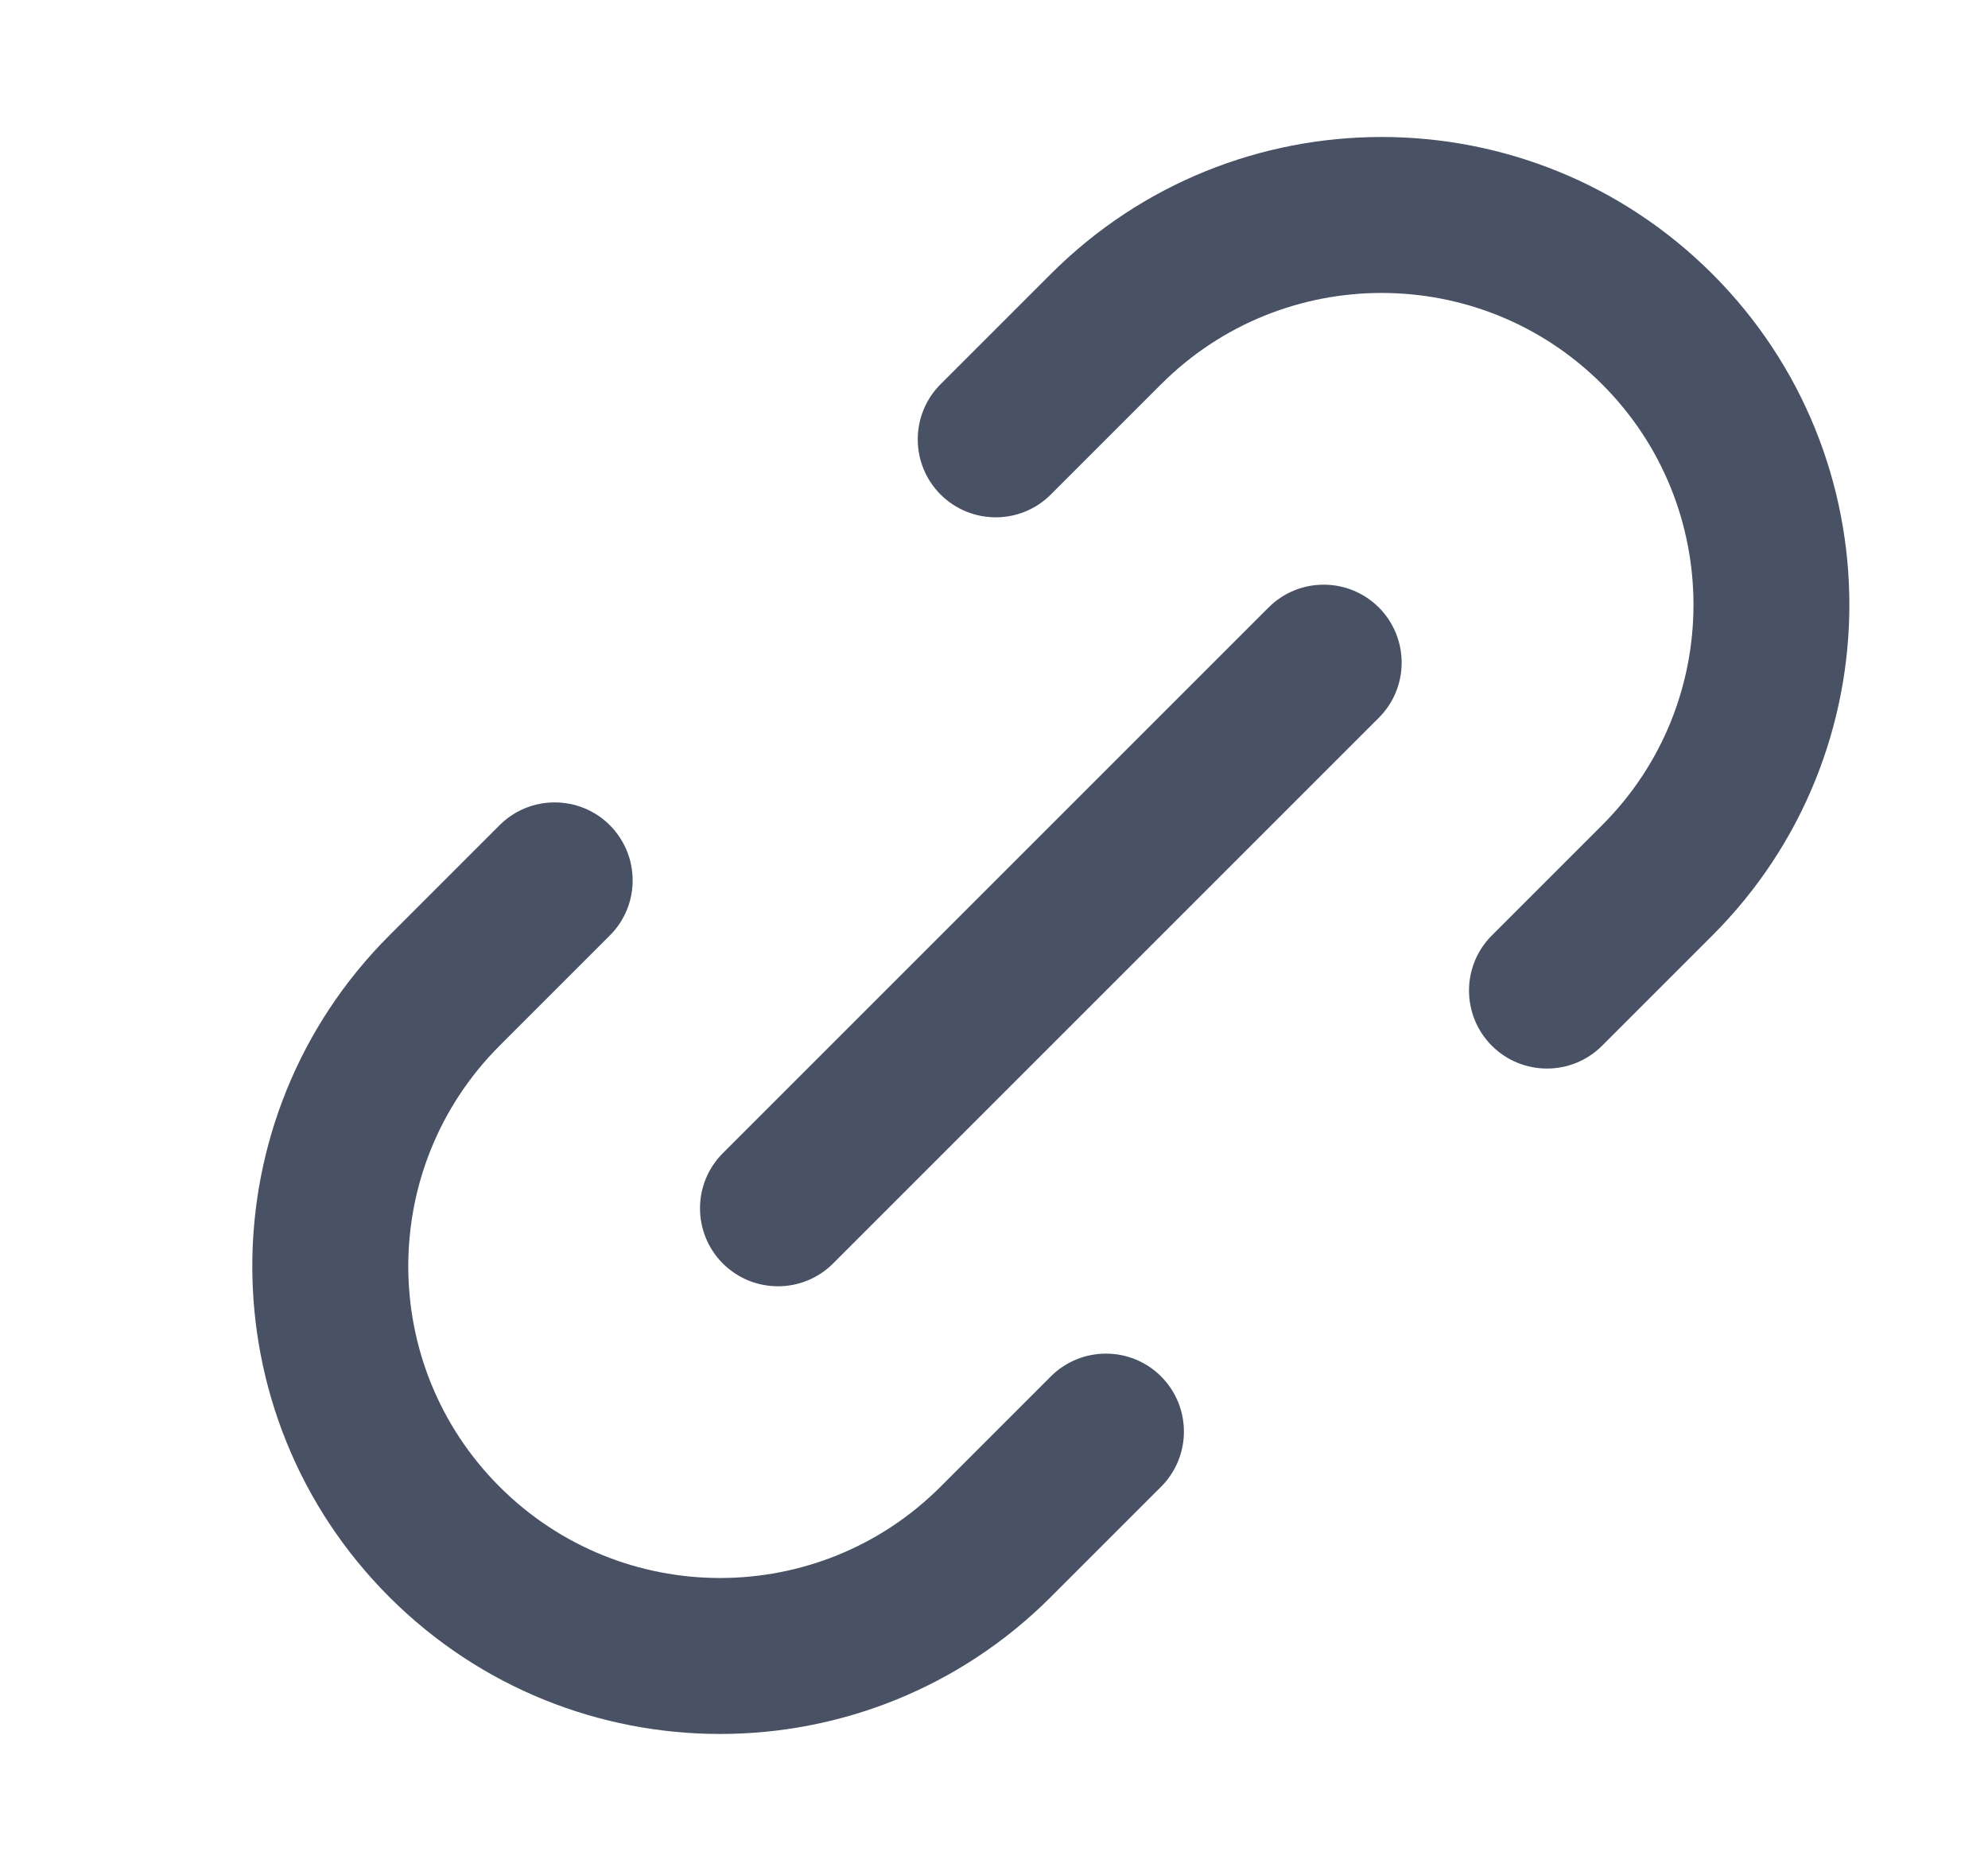
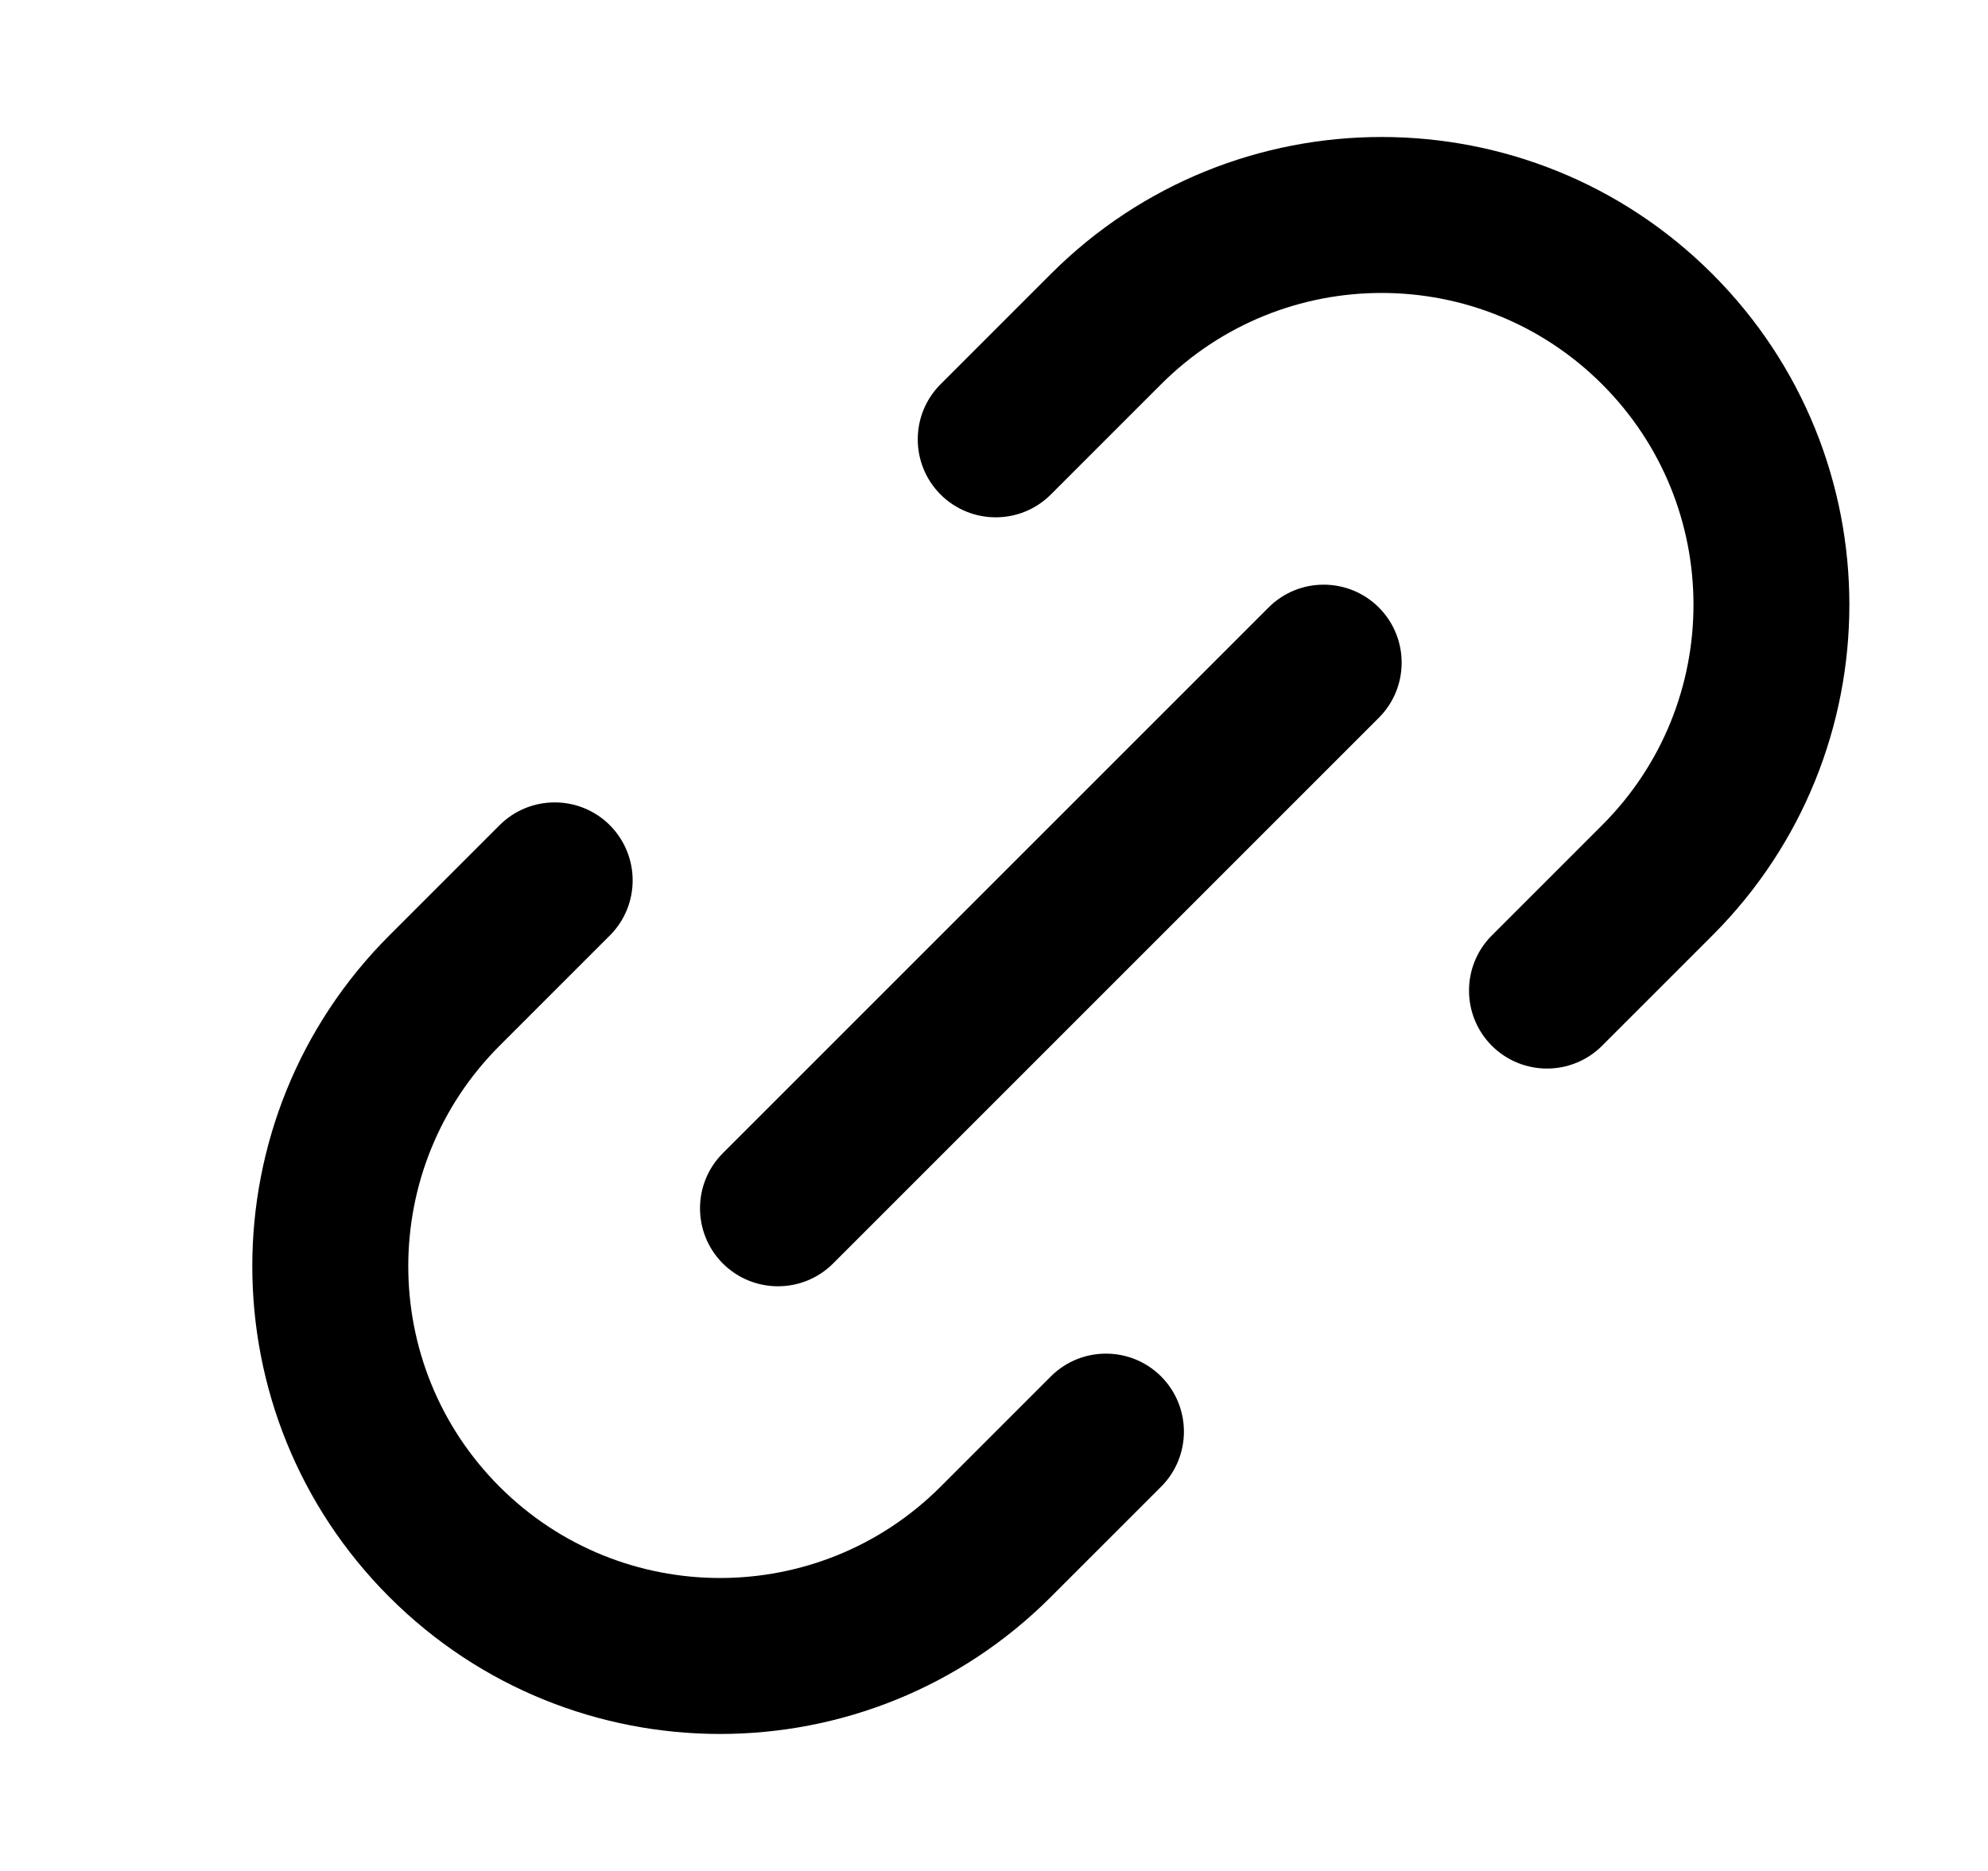
- <svg xmlns="http://www.w3.org/2000/svg" width="17" height="16" viewBox="0 0 17 16" fill="none">
-   <path fill-rule="evenodd" clip-rule="evenodd" d="M8.986 2.343C10.548 0.781 13.081 0.781 14.643 2.343C16.205 3.905 16.205 6.438 14.643 8L13.7 8.943C13.44 9.203 13.018 9.203 12.757 8.943C12.497 8.682 12.497 8.26 12.757 8L13.7 7.057C14.742 6.016 14.742 4.327 13.7 3.286C12.659 2.245 10.97 2.245 9.929 3.286L8.986 4.229C8.726 4.489 8.304 4.489 8.043 4.229C7.783 3.968 7.783 3.546 8.043 3.286L8.986 2.343ZM11.791 5.195C12.051 5.456 12.051 5.878 11.791 6.138L7.124 10.805C6.864 11.065 6.442 11.065 6.181 10.805C5.921 10.544 5.921 10.122 6.181 9.862L10.848 5.195C11.108 4.935 11.53 4.935 11.791 5.195ZM5.215 7.057C5.475 7.318 5.475 7.74 5.215 8L4.272 8.943C3.231 9.984 3.231 11.673 4.272 12.714C5.313 13.755 7.002 13.755 8.043 12.714L8.986 11.771C9.246 11.511 9.669 11.511 9.929 11.771C10.189 12.032 10.189 12.454 9.929 12.714L8.986 13.657C7.424 15.219 4.891 15.219 3.329 13.657C1.767 12.095 1.767 9.562 3.329 8L4.272 7.057C4.532 6.797 4.955 6.797 5.215 7.057Z" fill="#485264" />
+ <svg xmlns="http://www.w3.org/2000/svg" viewBox="0 0 17 16">
+   <path fill-rule="evenodd" clip-rule="evenodd" d="M8.986 2.343C10.548 0.781 13.081 0.781 14.643 2.343C16.205 3.905 16.205 6.438 14.643 8L13.7 8.943C13.44 9.203 13.018 9.203 12.757 8.943C12.497 8.682 12.497 8.26 12.757 8L13.7 7.057C14.742 6.016 14.742 4.327 13.7 3.286C12.659 2.245 10.97 2.245 9.929 3.286L8.986 4.229C8.726 4.489 8.304 4.489 8.043 4.229C7.783 3.968 7.783 3.546 8.043 3.286L8.986 2.343ZM11.791 5.195C12.051 5.456 12.051 5.878 11.791 6.138L7.124 10.805C6.864 11.065 6.442 11.065 6.181 10.805C5.921 10.544 5.921 10.122 6.181 9.862L10.848 5.195C11.108 4.935 11.53 4.935 11.791 5.195ZM5.215 7.057C5.475 7.318 5.475 7.74 5.215 8L4.272 8.943C3.231 9.984 3.231 11.673 4.272 12.714C5.313 13.755 7.002 13.755 8.043 12.714L8.986 11.771C9.246 11.511 9.669 11.511 9.929 11.771C10.189 12.032 10.189 12.454 9.929 12.714L8.986 13.657C7.424 15.219 4.891 15.219 3.329 13.657C1.767 12.095 1.767 9.562 3.329 8L4.272 7.057C4.532 6.797 4.955 6.797 5.215 7.057Z" />
</svg>
